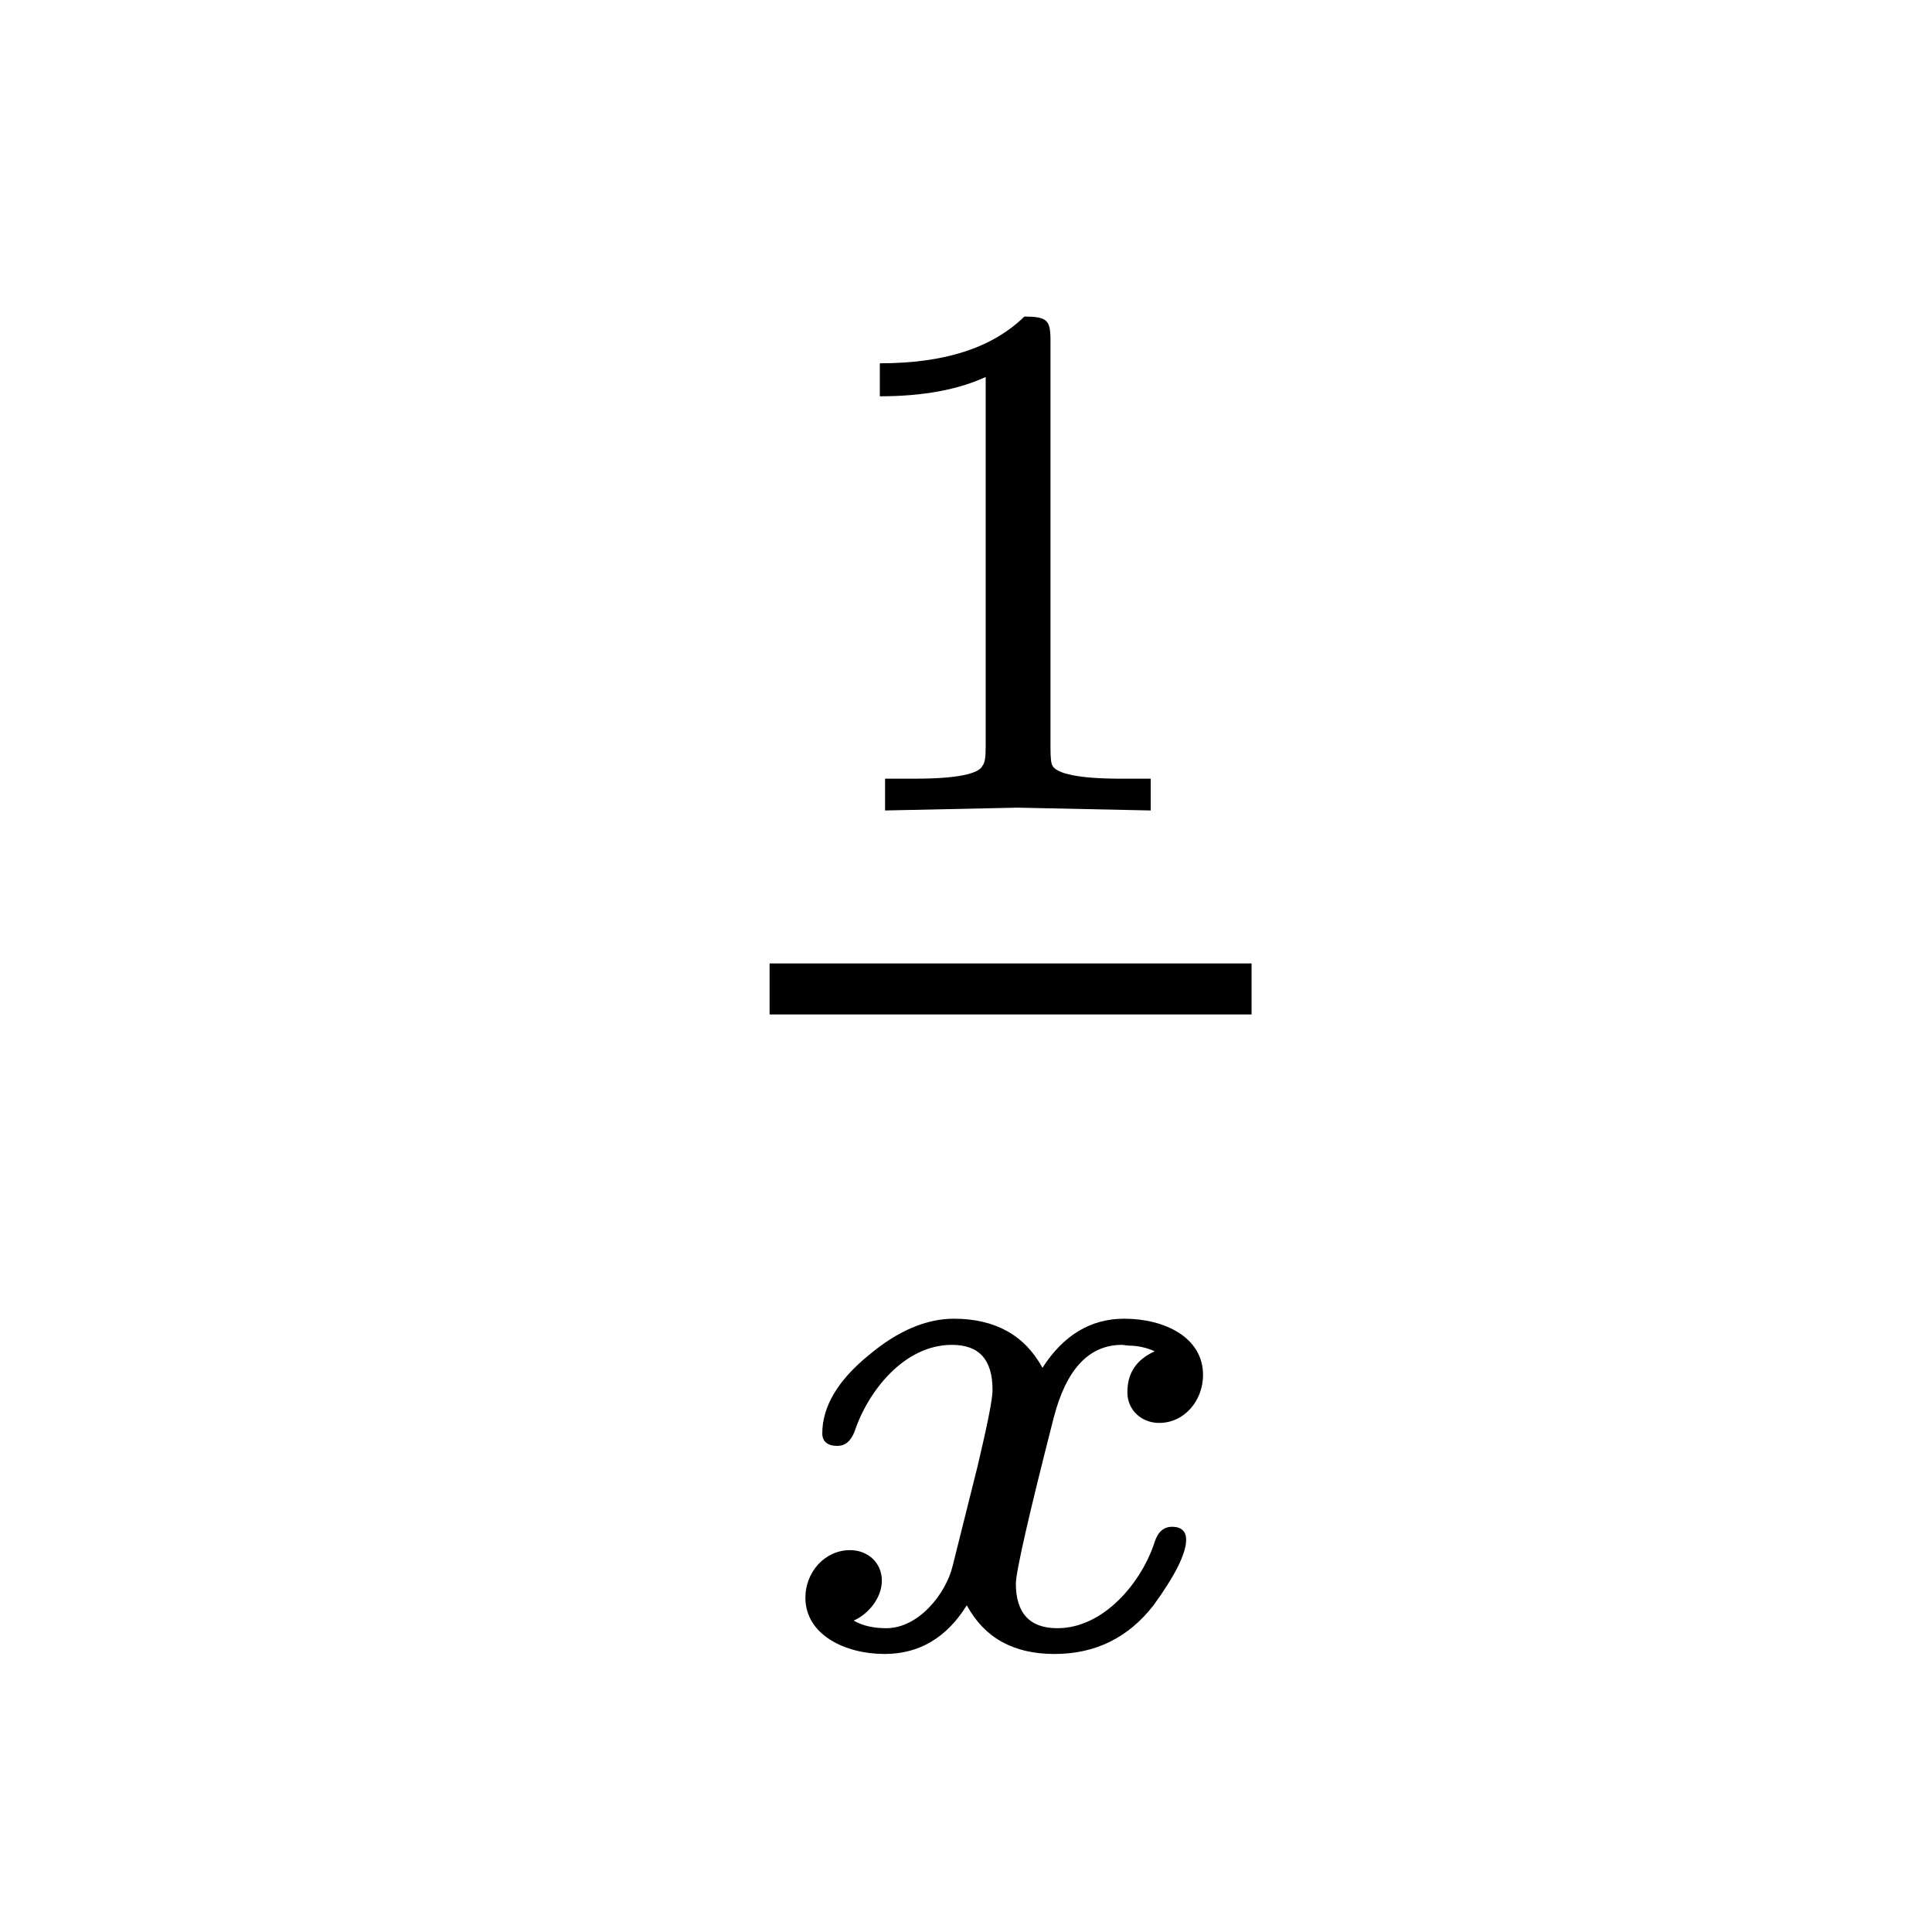
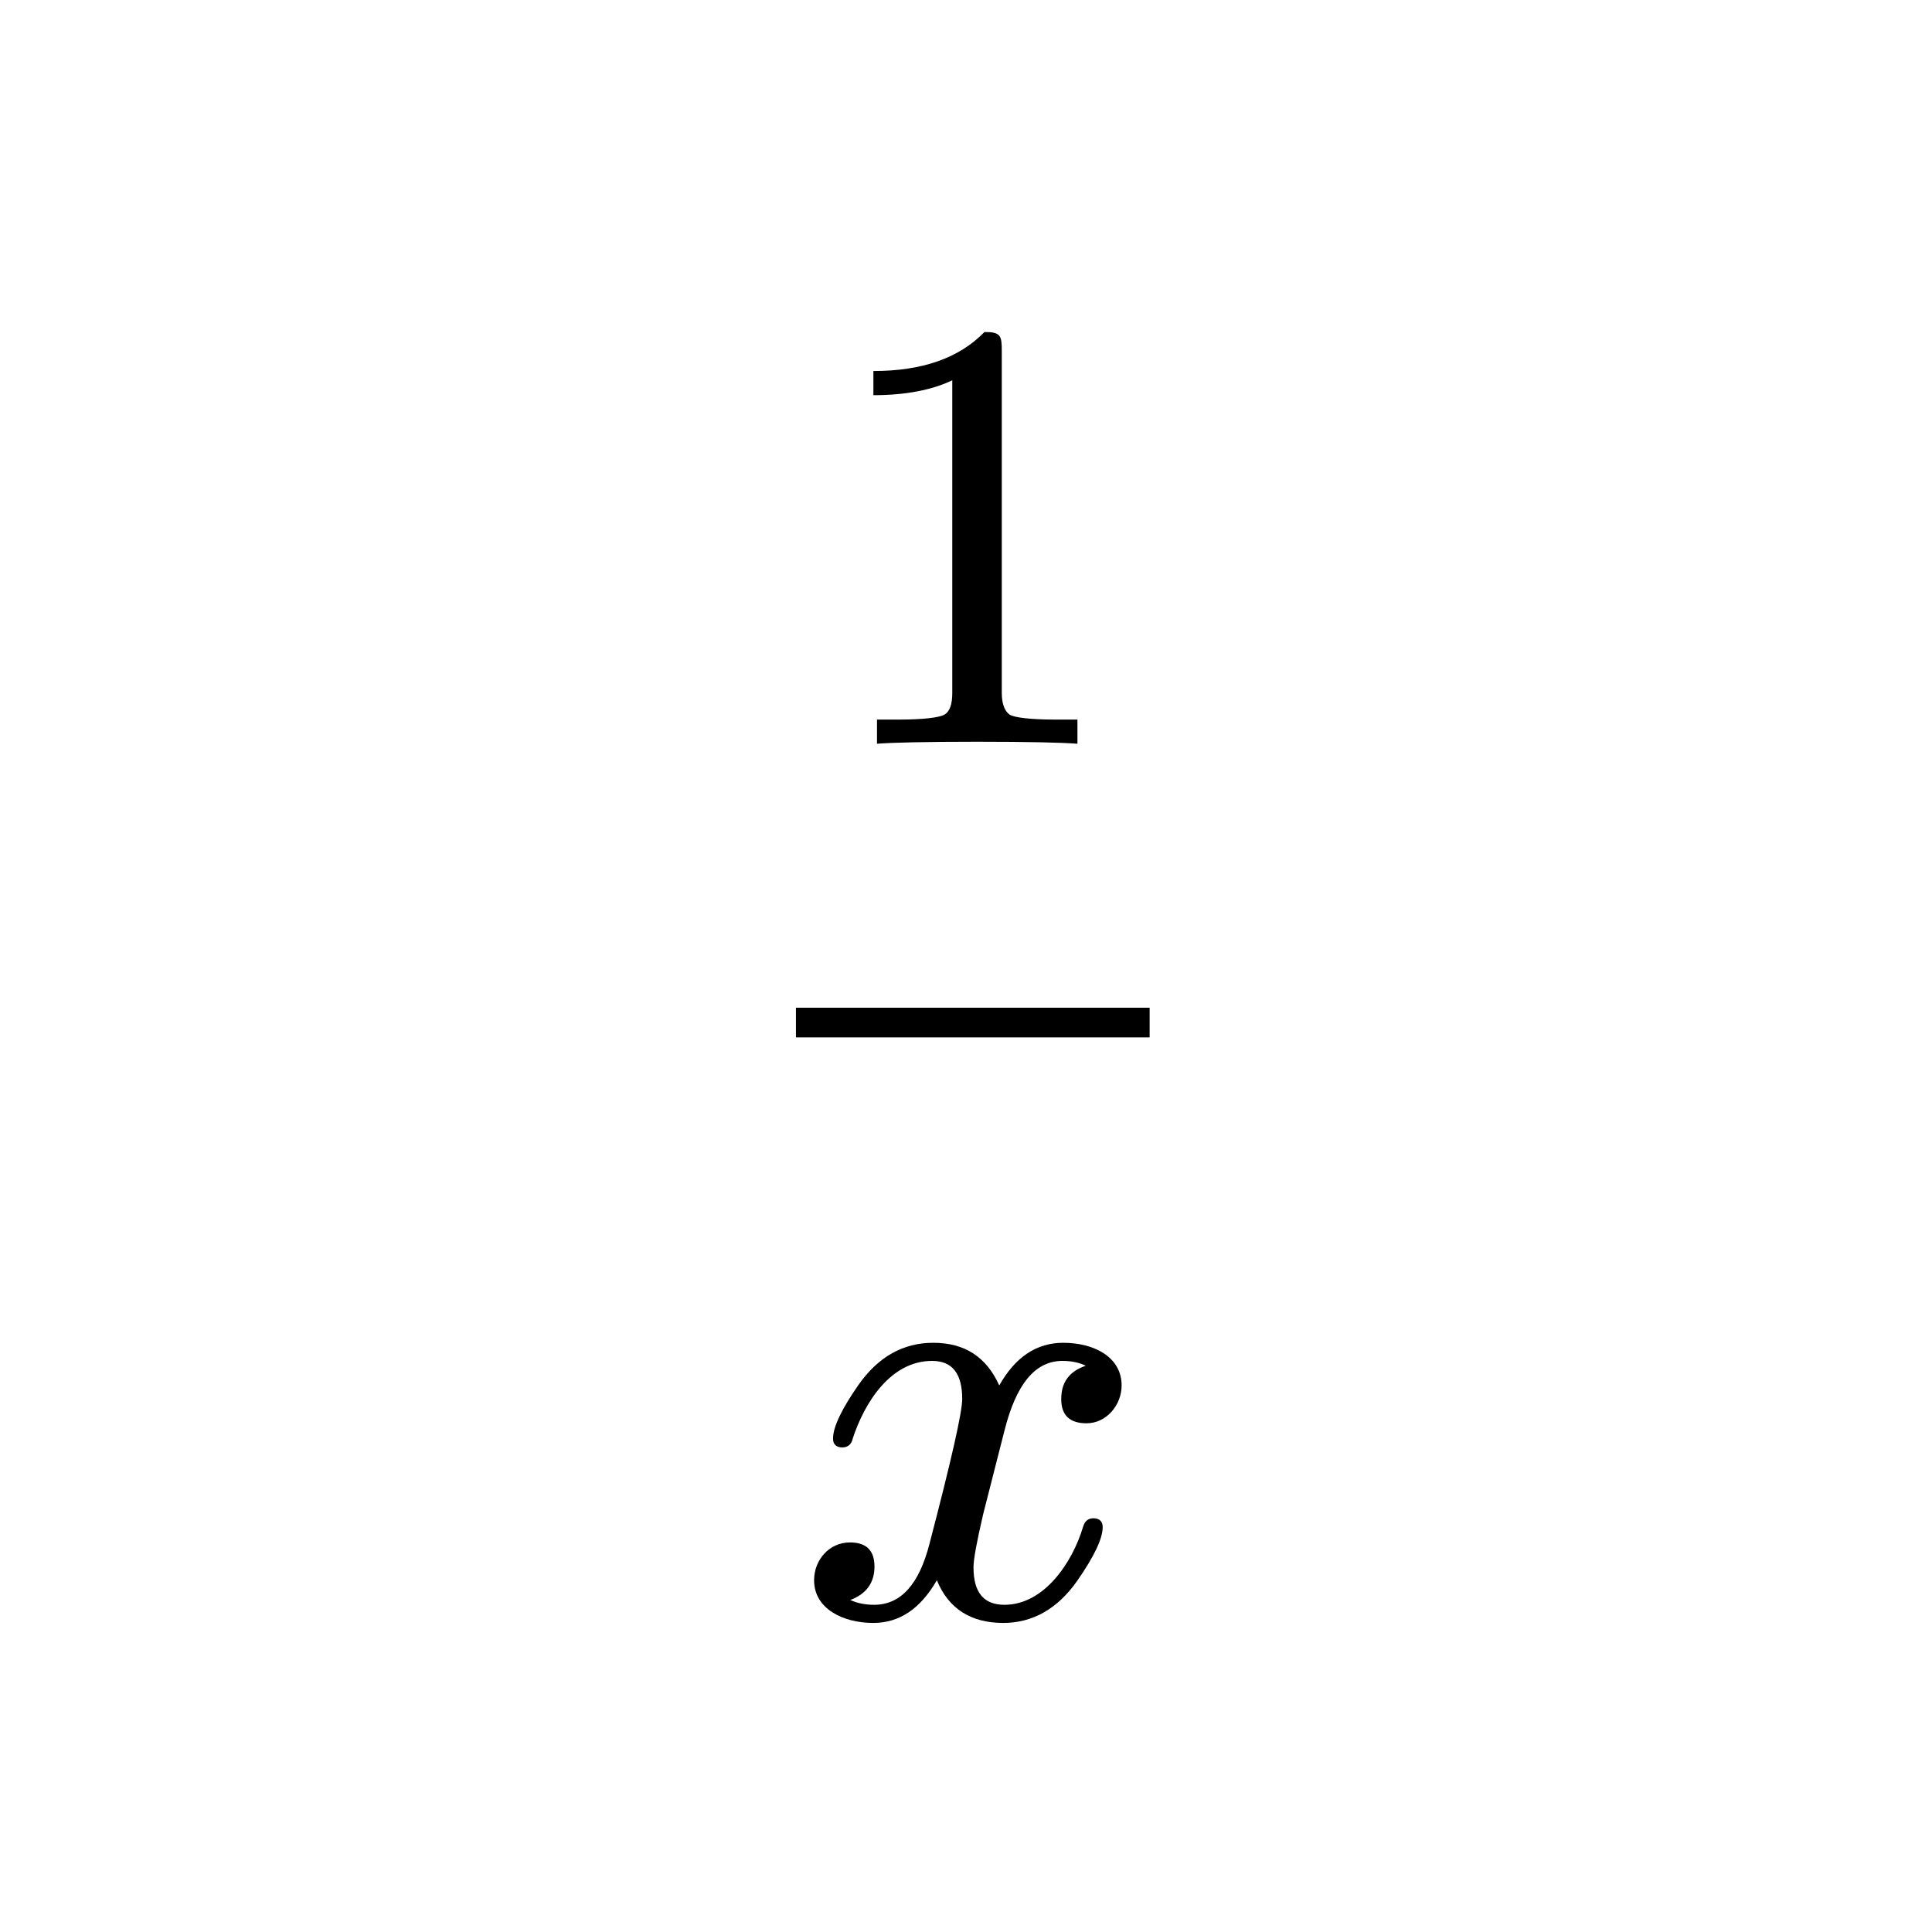
<svg xmlns="http://www.w3.org/2000/svg" xmlns:xlink="http://www.w3.org/1999/xlink" width="75" height="75" viewBox="0 0 75 75">
  <defs>
    <g>
-       <g id="glyph-0-0-b0021af9">
-         <path d="M 8.75 -19.172 C 7.5 -17.953 5.656 -17.359 3.141 -17.359 L 3.141 -16.078 C 4.844 -16.078 6.203 -16.344 7.25 -16.828 L 7.25 -2.453 C 7.25 -2.078 7.219 -1.844 7.125 -1.734 C 6.984 -1.422 6.125 -1.234 4.531 -1.234 L 3.344 -1.234 L 3.344 0 L 8.484 -0.109 L 13.656 0 L 13.656 -1.234 L 12.469 -1.234 C 10.891 -1.234 10.016 -1.422 9.844 -1.734 C 9.781 -1.844 9.766 -2.078 9.766 -2.453 L 9.766 -18.25 C 9.766 -19.031 9.641 -19.172 8.75 -19.172 Z M 8.75 -19.172 " />
+       <g id="glyph-0-0-65a67d83">
+         <path d="M 6.453 -15.984 C 5.469 -14.969 4.031 -14.469 2.141 -14.469 L 2.141 -13.531 C 3.391 -13.531 4.422 -13.734 5.203 -14.109 L 5.203 -1.969 C 5.203 -1.531 5.109 -1.25 4.891 -1.125 C 4.688 -1.016 4.078 -0.938 3.125 -0.938 L 2.281 -0.938 L 2.281 0 C 2.875 -0.047 4.172 -0.078 6.172 -0.078 C 8.156 -0.078 9.453 -0.047 10.062 0 L 10.062 -0.938 L 9.219 -0.938 C 8.234 -0.938 7.625 -1.016 7.438 -1.125 C 7.25 -1.25 7.125 -1.531 7.125 -1.969 L 7.125 -15.266 C 7.125 -15.844 7.078 -15.984 6.453 -15.984 Z M 6.453 -15.984 " />
      </g>
-       <g id="glyph-0-1-b0021af9">
-         <path d="M 16.828 -10.547 C 16.828 -12.016 15.328 -12.734 13.766 -12.734 C 12.469 -12.734 11.406 -12.094 10.594 -10.828 C 9.906 -12.094 8.75 -12.734 7.156 -12.734 C 6.094 -12.734 4.969 -12.266 3.844 -11.312 C 2.656 -10.344 2.047 -9.328 2.047 -8.281 C 2.047 -7.969 2.25 -7.797 2.625 -7.797 C 2.938 -7.797 3.141 -7.969 3.297 -8.344 C 3.812 -9.906 5.219 -11.719 7.078 -11.719 C 8.141 -11.719 8.656 -11.141 8.656 -9.969 C 8.656 -9.594 8.453 -8.609 8.078 -7.016 L 7.109 -3.141 C 6.844 -2.047 5.781 -0.719 4.531 -0.719 C 4.047 -0.719 3.609 -0.812 3.266 -1.016 C 3.844 -1.266 4.359 -1.906 4.359 -2.562 C 4.359 -3.266 3.812 -3.75 3.125 -3.75 C 2.141 -3.75 1.391 -2.891 1.391 -1.906 C 1.391 -0.469 2.922 0.281 4.469 0.281 C 5.797 0.281 6.875 -0.344 7.656 -1.609 C 8.344 -0.344 9.469 0.281 11.062 0.281 C 12.641 0.281 13.922 -0.344 14.906 -1.609 C 15.734 -2.75 16.172 -3.609 16.172 -4.156 C 16.172 -4.469 16 -4.656 15.625 -4.656 C 15.297 -4.656 15.078 -4.453 14.953 -4.078 C 14.469 -2.547 13 -0.719 11.172 -0.719 C 10.109 -0.719 9.562 -1.297 9.562 -2.453 C 9.562 -2.891 10.047 -5.047 11.031 -8.891 C 11.516 -10.766 12.391 -11.719 13.688 -11.719 L 13.953 -11.688 C 14.297 -11.688 14.641 -11.609 14.953 -11.469 C 14.234 -11.141 13.891 -10.625 13.891 -9.875 C 13.891 -9.188 14.438 -8.688 15.125 -8.688 C 16.109 -8.688 16.828 -9.562 16.828 -10.547 Z M 16.828 -10.547 " />
+       <g id="glyph-0-1-65a67d83">
+         <path d="M 12.641 -8.953 C 12.641 -10.062 11.562 -10.609 10.375 -10.609 C 9.344 -10.609 8.516 -10.062 7.891 -8.953 C 7.391 -10.062 6.547 -10.609 5.328 -10.609 C 4.156 -10.609 3.188 -10.062 2.422 -8.969 C 1.781 -8.047 1.438 -7.344 1.438 -6.891 C 1.438 -6.672 1.562 -6.547 1.797 -6.547 C 2.016 -6.547 2.156 -6.672 2.203 -6.891 C 2.656 -8.281 3.672 -9.906 5.281 -9.906 C 6.078 -9.906 6.453 -9.406 6.453 -8.422 C 6.453 -7.922 6.031 -6.047 5.188 -2.828 C 4.781 -1.219 4.062 -0.438 3.031 -0.438 C 2.688 -0.438 2.375 -0.5 2.109 -0.625 C 2.734 -0.859 3.047 -1.297 3.047 -1.922 C 3.047 -2.547 2.734 -2.859 2.094 -2.859 C 1.297 -2.859 0.703 -2.188 0.703 -1.391 C 0.703 -0.281 1.828 0.266 3 0.266 C 4.016 0.266 4.828 -0.281 5.469 -1.391 C 5.922 -0.281 6.797 0.266 8.047 0.266 C 9.188 0.266 10.156 -0.281 10.922 -1.375 C 11.562 -2.297 11.906 -3 11.906 -3.453 C 11.906 -3.672 11.781 -3.797 11.547 -3.797 C 11.328 -3.797 11.203 -3.672 11.141 -3.453 C 10.734 -2.094 9.641 -0.438 8.094 -0.438 C 7.297 -0.438 6.891 -0.906 6.891 -1.891 C 6.891 -2.203 7.016 -2.875 7.266 -3.953 L 8.094 -7.203 C 8.547 -9 9.281 -9.906 10.344 -9.906 C 10.688 -9.906 10.984 -9.844 11.25 -9.719 C 10.609 -9.5 10.297 -9.078 10.297 -8.422 C 10.297 -7.797 10.625 -7.484 11.281 -7.484 C 12.047 -7.484 12.641 -8.188 12.641 -8.953 Z M 12.641 -8.953 " />
      </g>
    </g>
-     <clipPath id="clip-0-b0021af9">
-       <path clip-rule="nonzero" d="M 28 37 L 48.75 37 L 48.75 40 L 28 40 Z M 28 37 " />
+     <clipPath id="clip-0-65a67d83">
+       <path clip-rule="nonzero" d="M 30 12 L 45 12 L 45 63 L 30 63 Z M 30 12 " />
+     </clipPath>
+     <clipPath id="clip-1-65a67d83">
+       <path clip-rule="nonzero" d="M 30 39 L 45 39 L 45 41 L 30 41 Z M 30 39 " />
    </clipPath>
  </defs>
  <rect x="-7.5" y="-7.5" width="90" height="90" fill="rgb(100%, 100%, 100%)" fill-opacity="1" />
-   <g fill="rgb(0%, 0%, 0%)" fill-opacity="1">
-     <use xlink:href="#glyph-0-0-b0021af9" x="31.014" y="31.462" />
+   <g clip-path="url(#clip-0-65a67d83)">
+     <path fill-rule="nonzero" fill="rgb(100%, 100%, 100%)" fill-opacity="1" d="M 4.5 87 L 71.027 87 L 71.027 -11.113 L 4.5 -11.113 Z M 4.5 87 " />
  </g>
  <g fill="rgb(0%, 0%, 0%)" fill-opacity="1">
-     <use xlink:href="#glyph-0-1-b0021af9" x="29.874" y="63.926" />
+     <use xlink:href="#glyph-0-0-65a67d83" x="31.764" y="28.872" />
  </g>
-   <g clip-path="url(#clip-0-b0021af9)">
-     <path fill="none" stroke-width="5.28" stroke-linecap="butt" stroke-linejoin="miter" stroke="rgb(0%, 0%, 0%)" stroke-opacity="1" stroke-miterlimit="4" d="M 719.667 7662.625 L 769.562 7662.625 " transform="matrix(0.375, 0, 0, -0.375, -240, 2911.875)" />
+   <g fill="rgb(0%, 0%, 0%)" fill-opacity="1">
+     <use xlink:href="#glyph-0-1-65a67d83" x="30.9" y="62.736" />
+   </g>
+   <g clip-path="url(#clip-1-65a67d83)">
+     <path fill="none" stroke-width="7.68" stroke-linecap="butt" stroke-linejoin="miter" stroke="rgb(0%, 0%, 0%)" stroke-opacity="1" stroke-miterlimit="4" d="M 175.99 315.365 L 267.526 315.365 " transform="matrix(0.15, 0, 0, -0.15, 4.5, 87)" />
  </g>
</svg>
